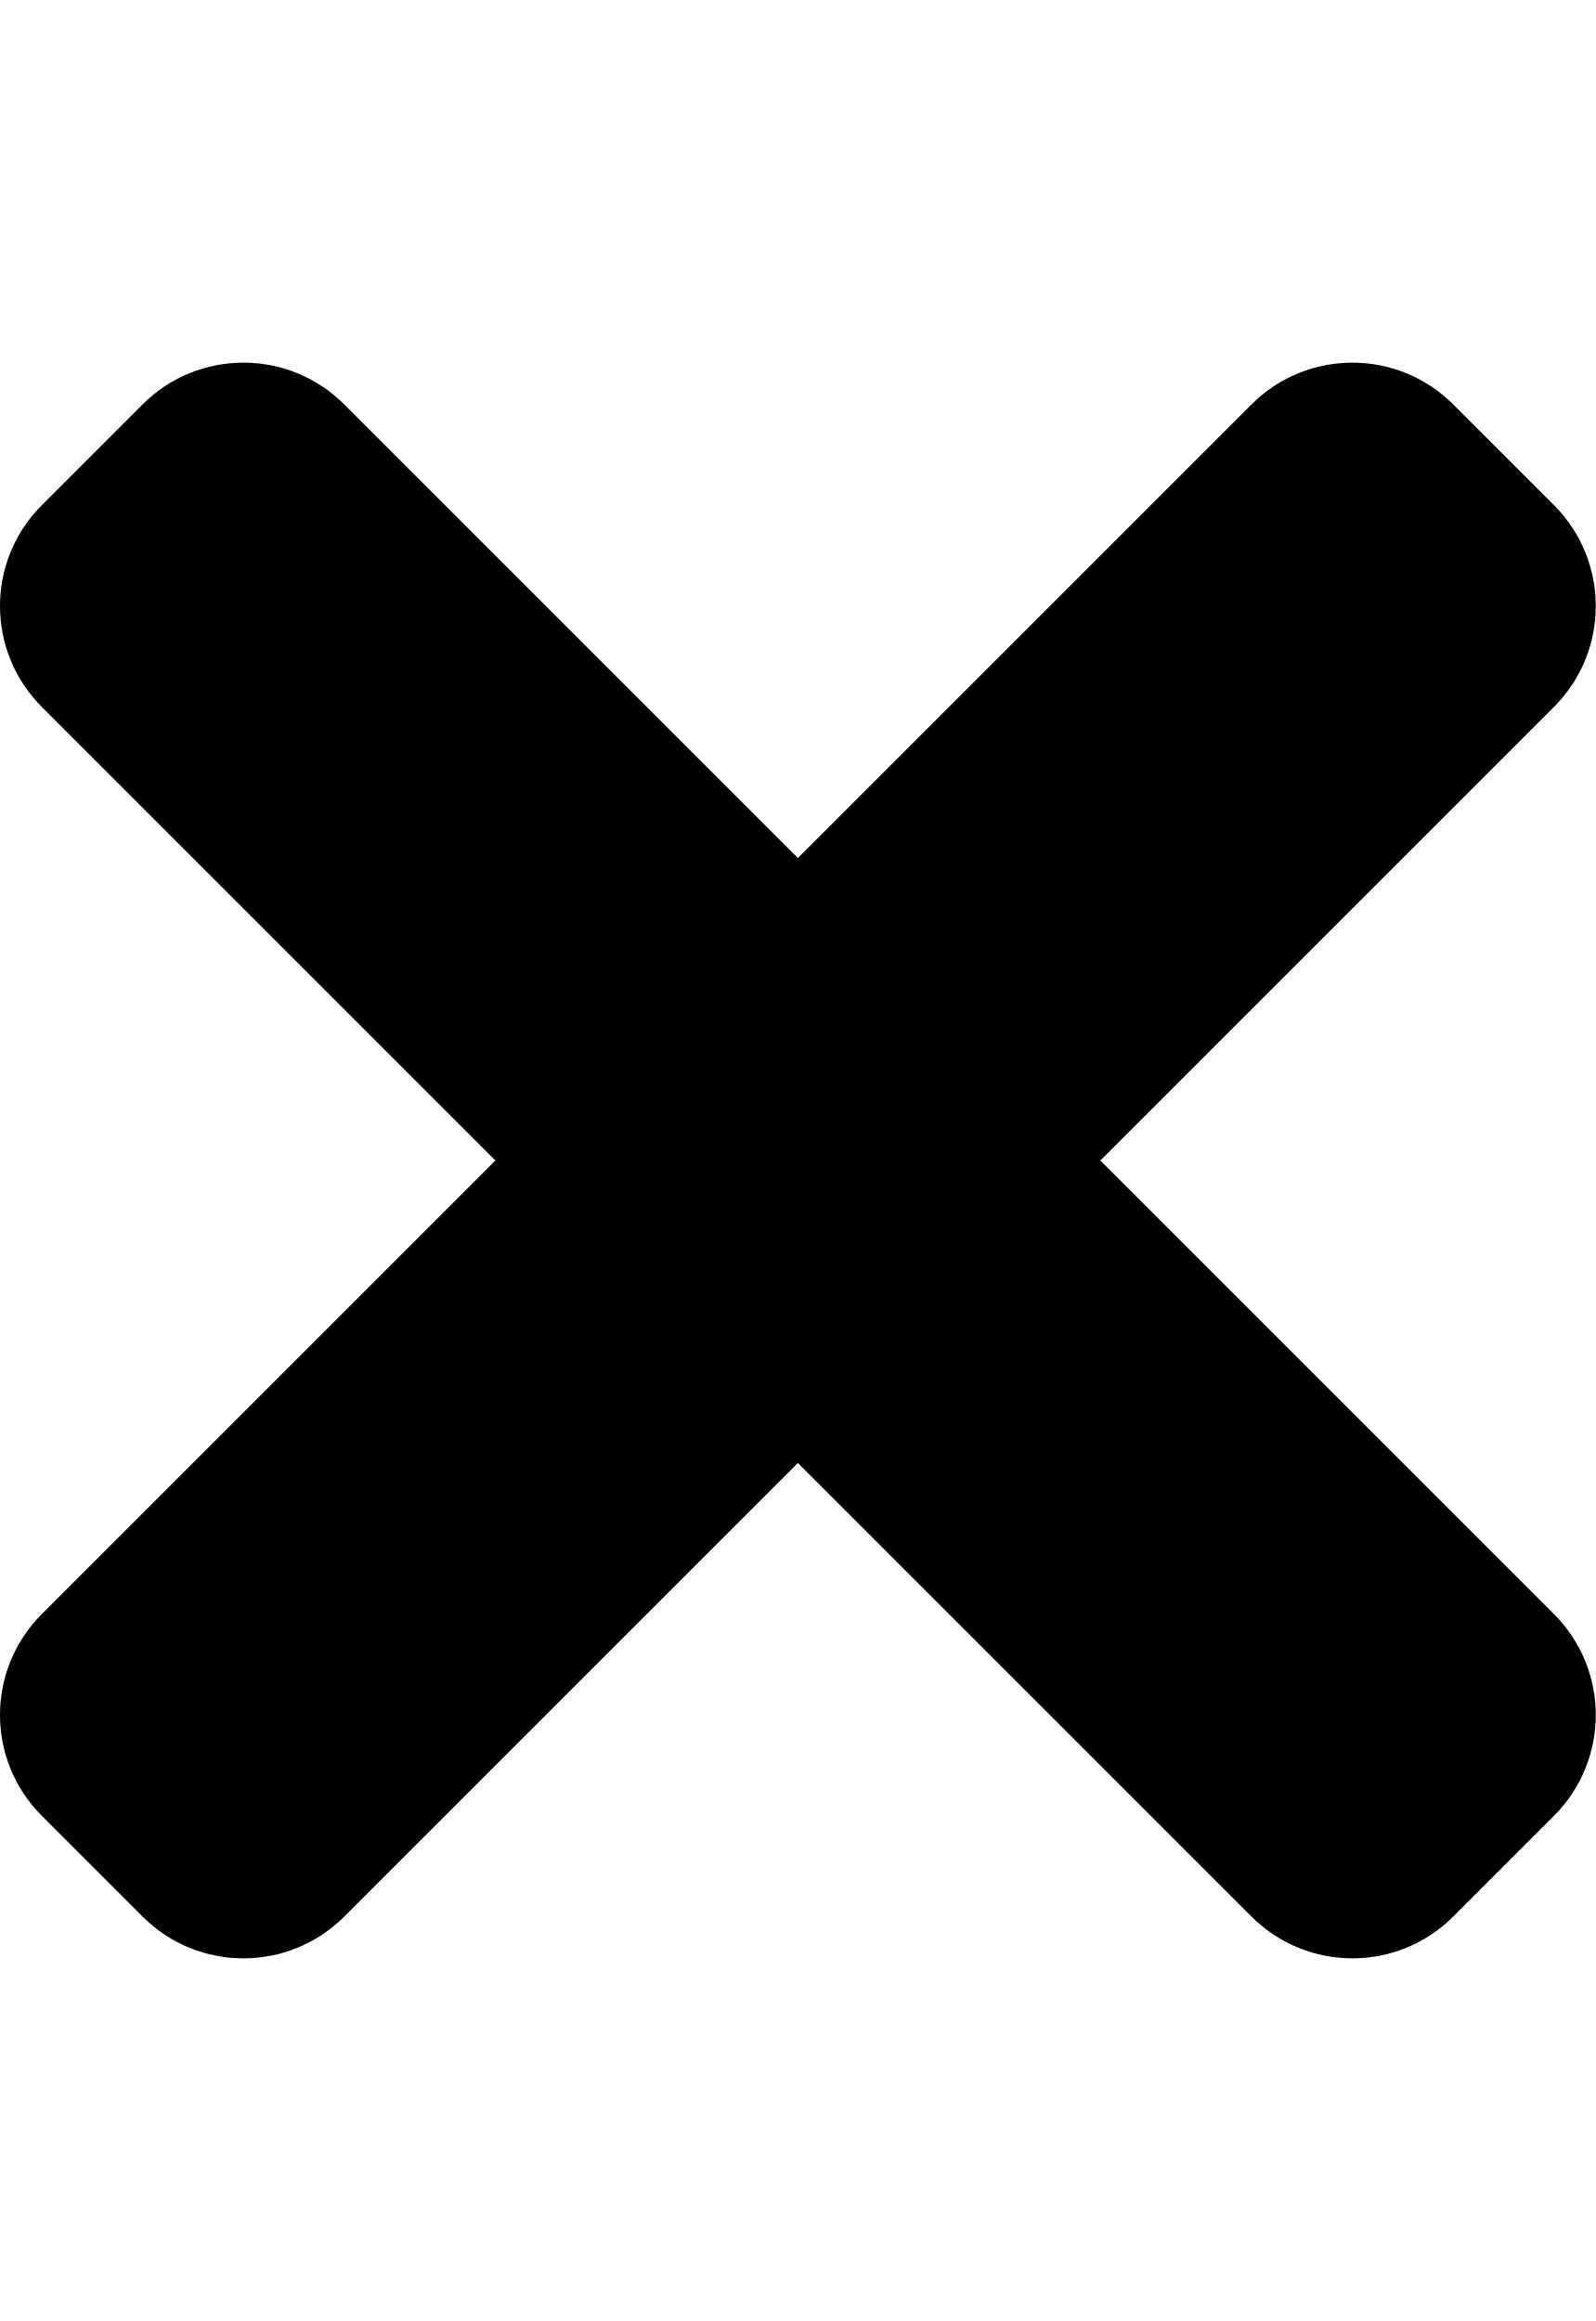
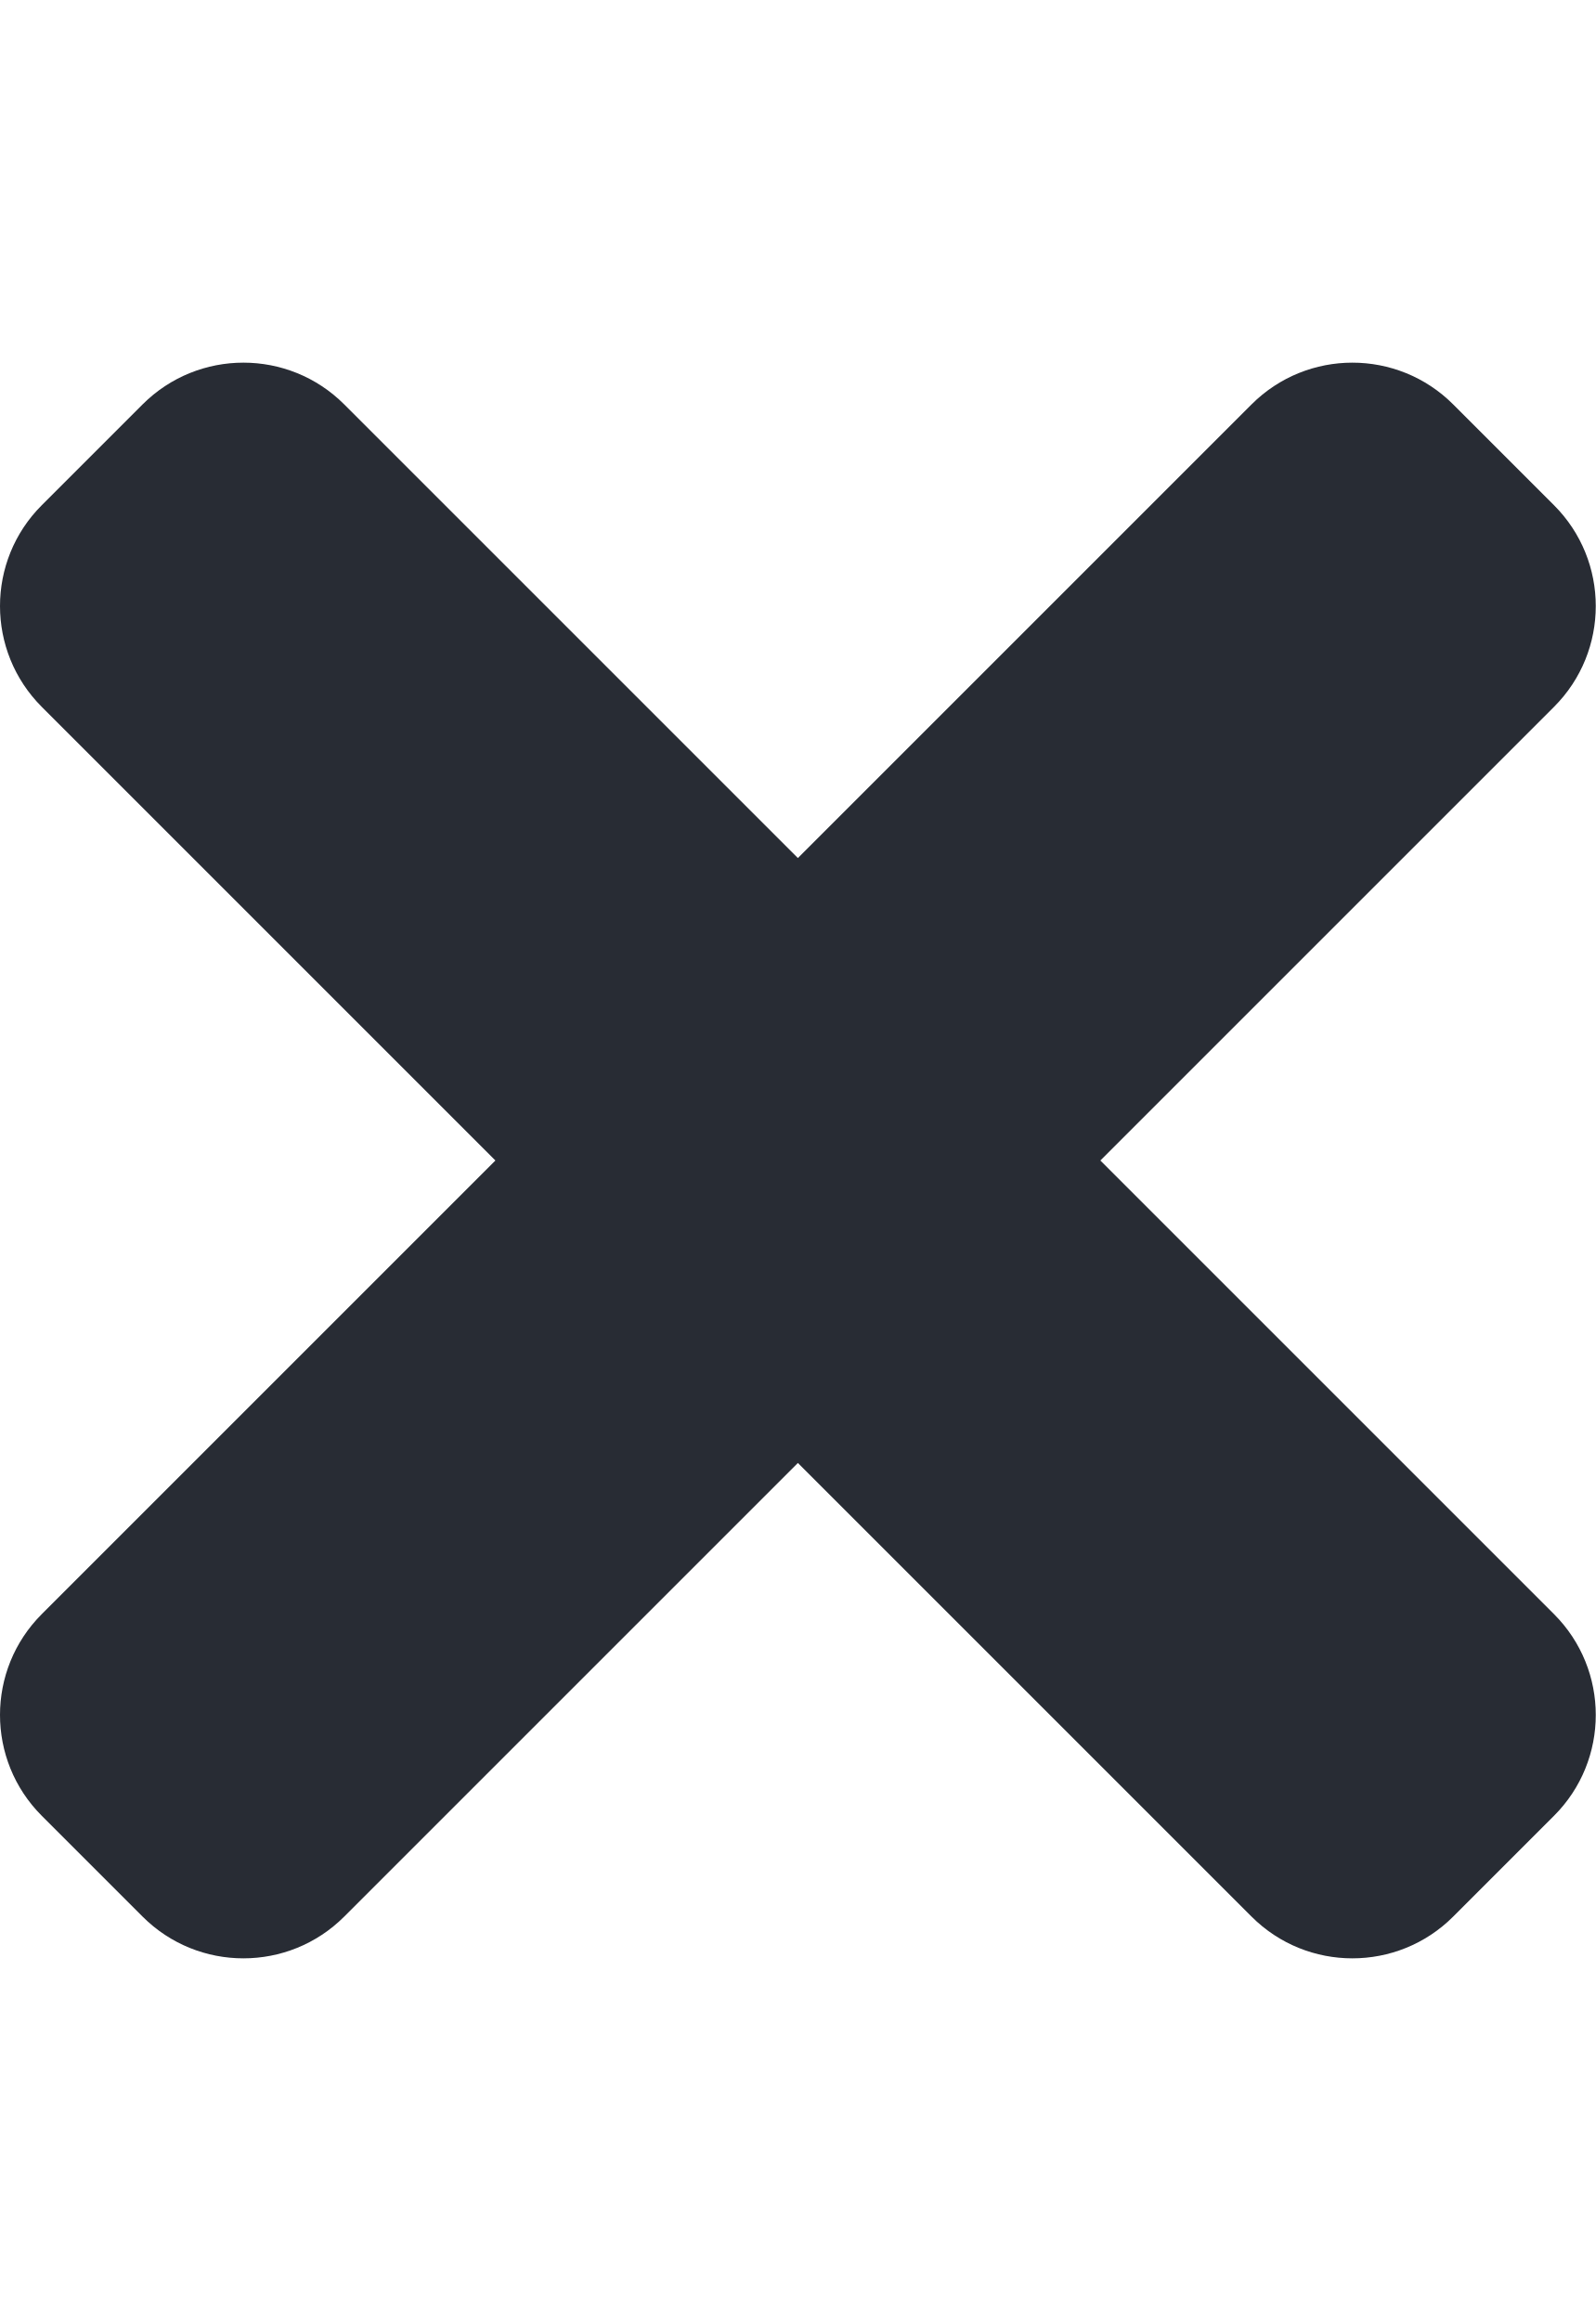
<svg xmlns="http://www.w3.org/2000/svg" aria-hidden="true" focusable="false" data-prefix="fas" data-icon="times" class="svg-inline--fa fa-times fa-w-11" role="img" viewBox="0 0 352 512">
-   <path fill="currentColor" d="M242.72 256l100.07-100.07c12.28-12.28 12.28-32.19 0-44.48l-22.24-22.24c-12.28-12.28-32.19-12.28-44.48 0L176 189.28 75.93 89.21c-12.28-12.28-32.19-12.28-44.48 0L9.21 111.45c-12.28 12.28-12.28 32.19 0 44.48L109.28 256 9.21 356.07c-12.28 12.28-12.28 32.19 0 44.48l22.24 22.24c12.28 12.28 32.2 12.28 44.48 0L176 322.72l100.07 100.07c12.28 12.28 32.2 12.28 44.48 0l22.24-22.24c12.28-12.28 12.28-32.19 0-44.48L242.72 256z" />
+   <path fill="rgba(40, 44, 52, 1.0)" d="M242.72 256l100.07-100.07c12.28-12.28 12.28-32.19 0-44.48l-22.24-22.24c-12.28-12.28-32.19-12.28-44.48 0L176 189.28 75.93 89.21c-12.28-12.28-32.19-12.28-44.48 0L9.21 111.45c-12.28 12.28-12.28 32.19 0 44.48L109.28 256 9.21 356.07c-12.28 12.28-12.28 32.19 0 44.48l22.24 22.24c12.28 12.28 32.2 12.28 44.48 0L176 322.72l100.07 100.07c12.28 12.28 32.2 12.28 44.48 0l22.24-22.24c12.28-12.28 12.28-32.19 0-44.48L242.72 256z" />
</svg>
